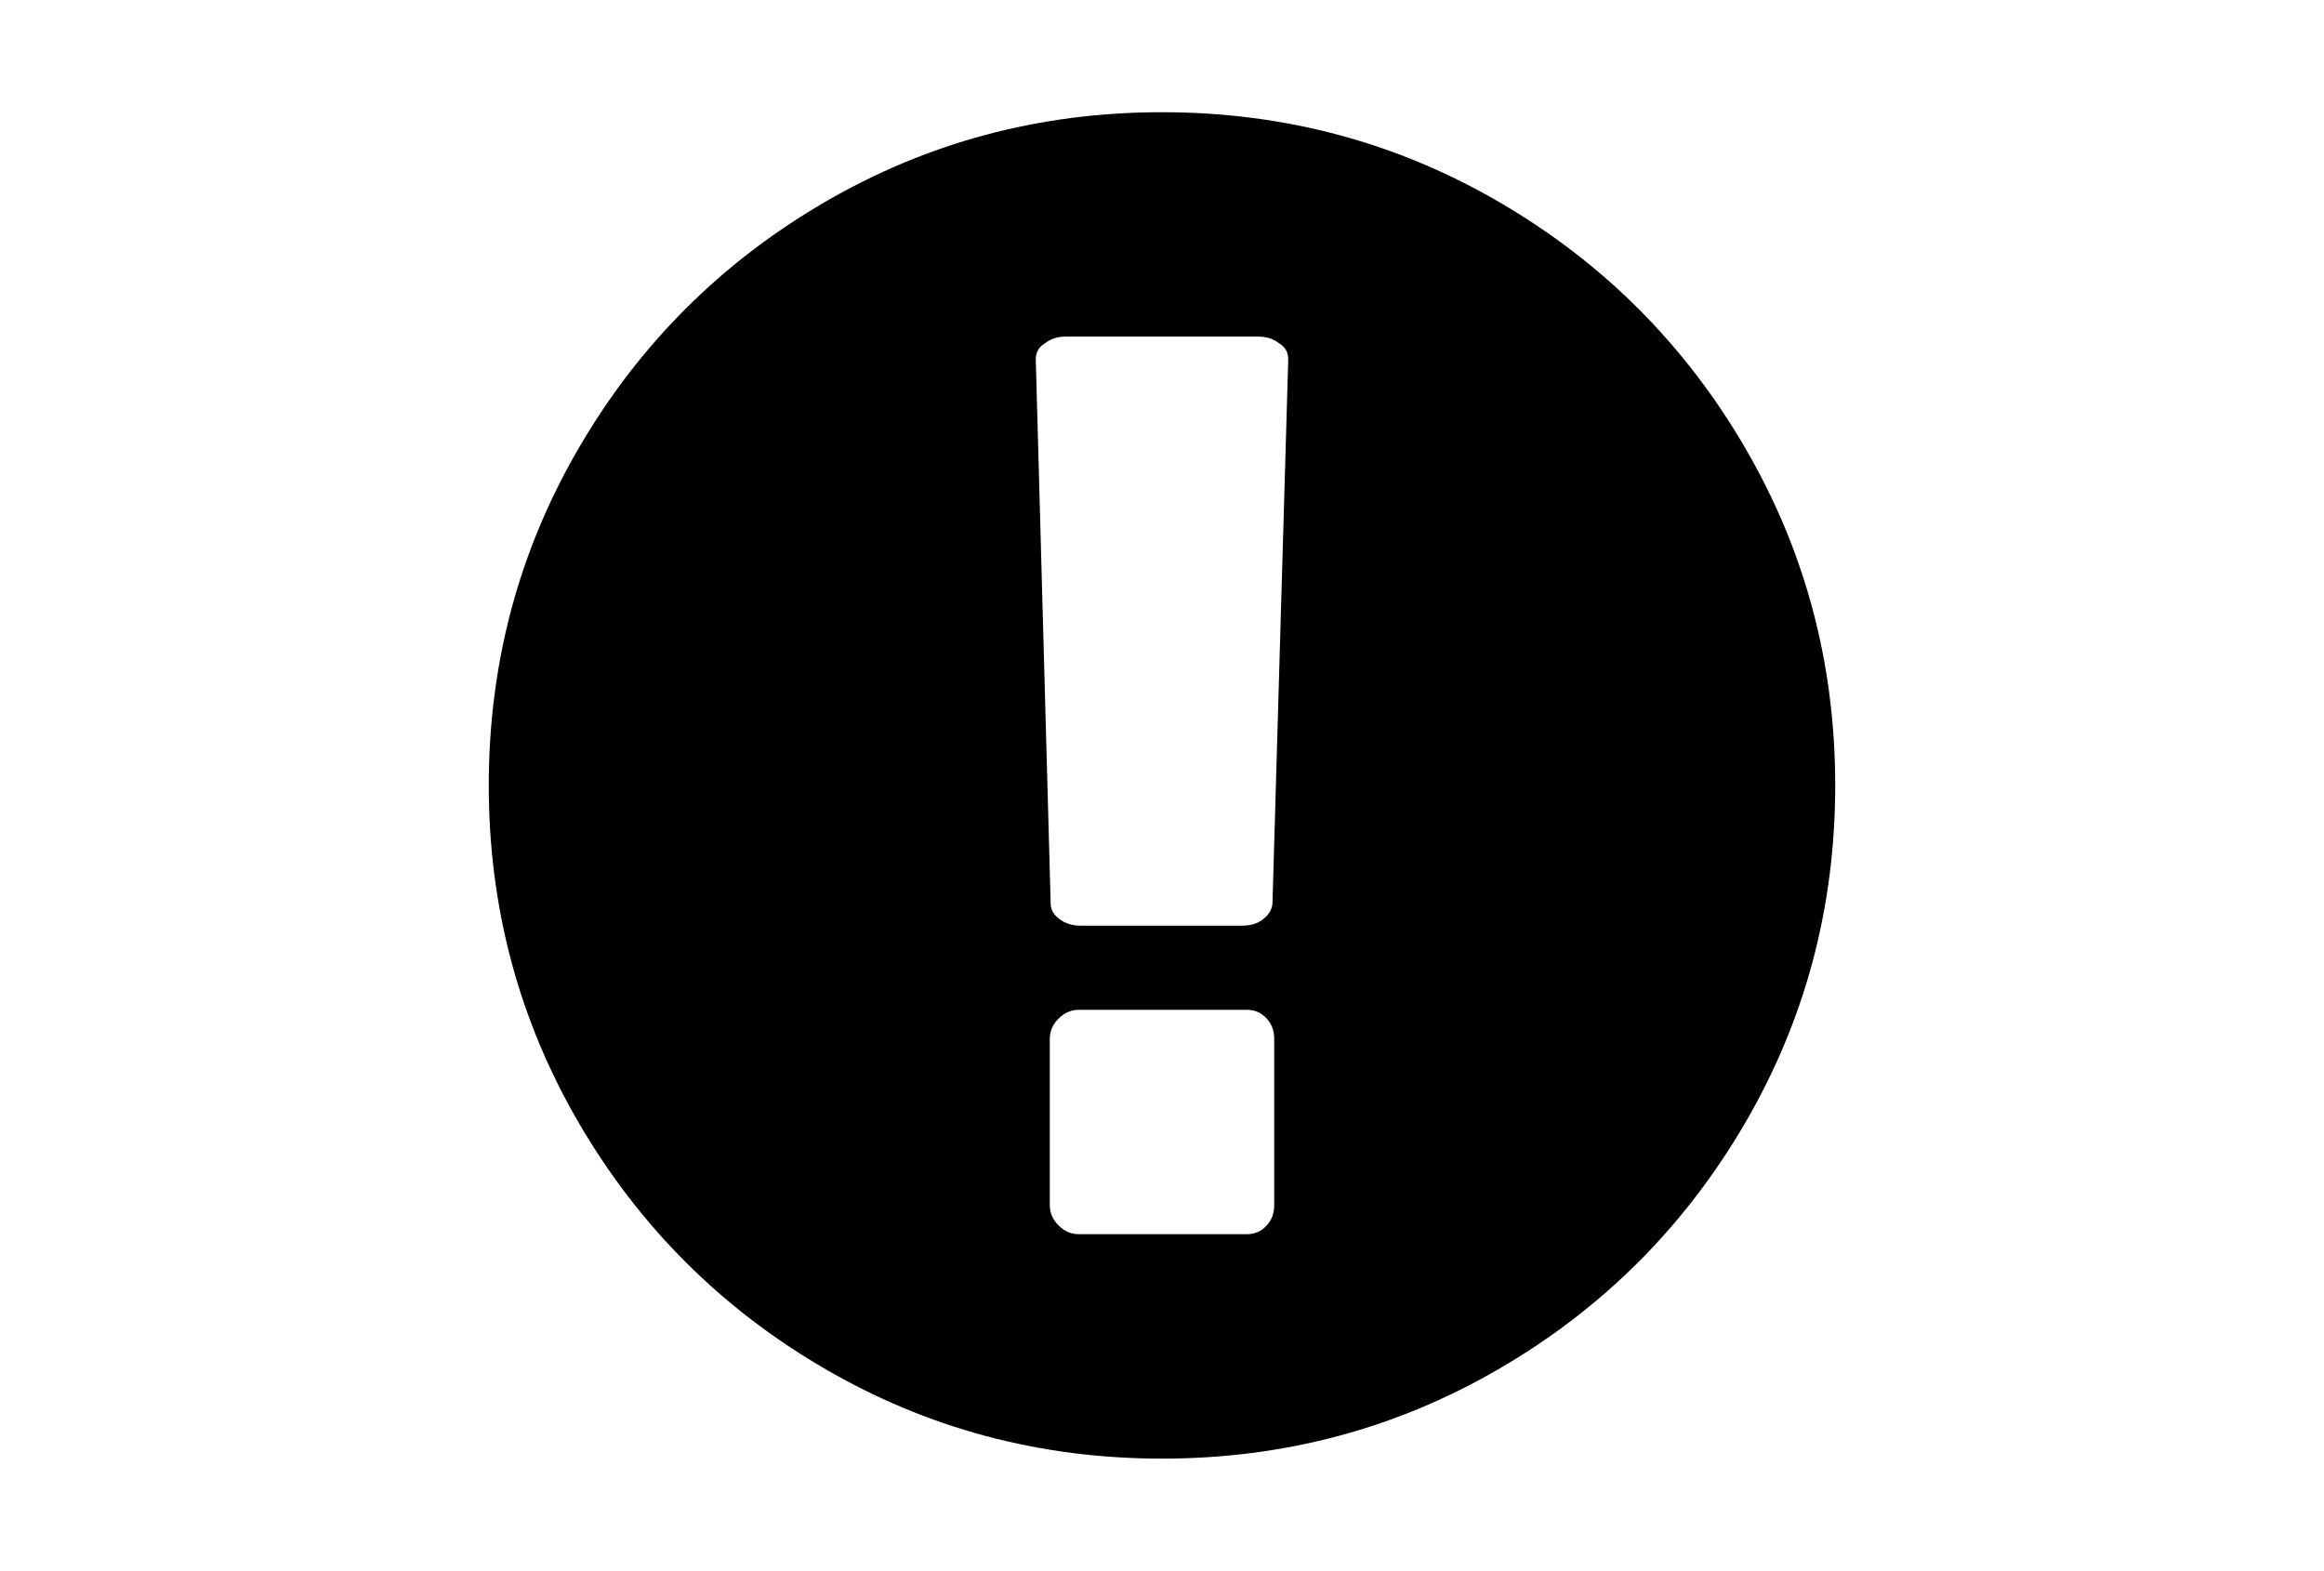
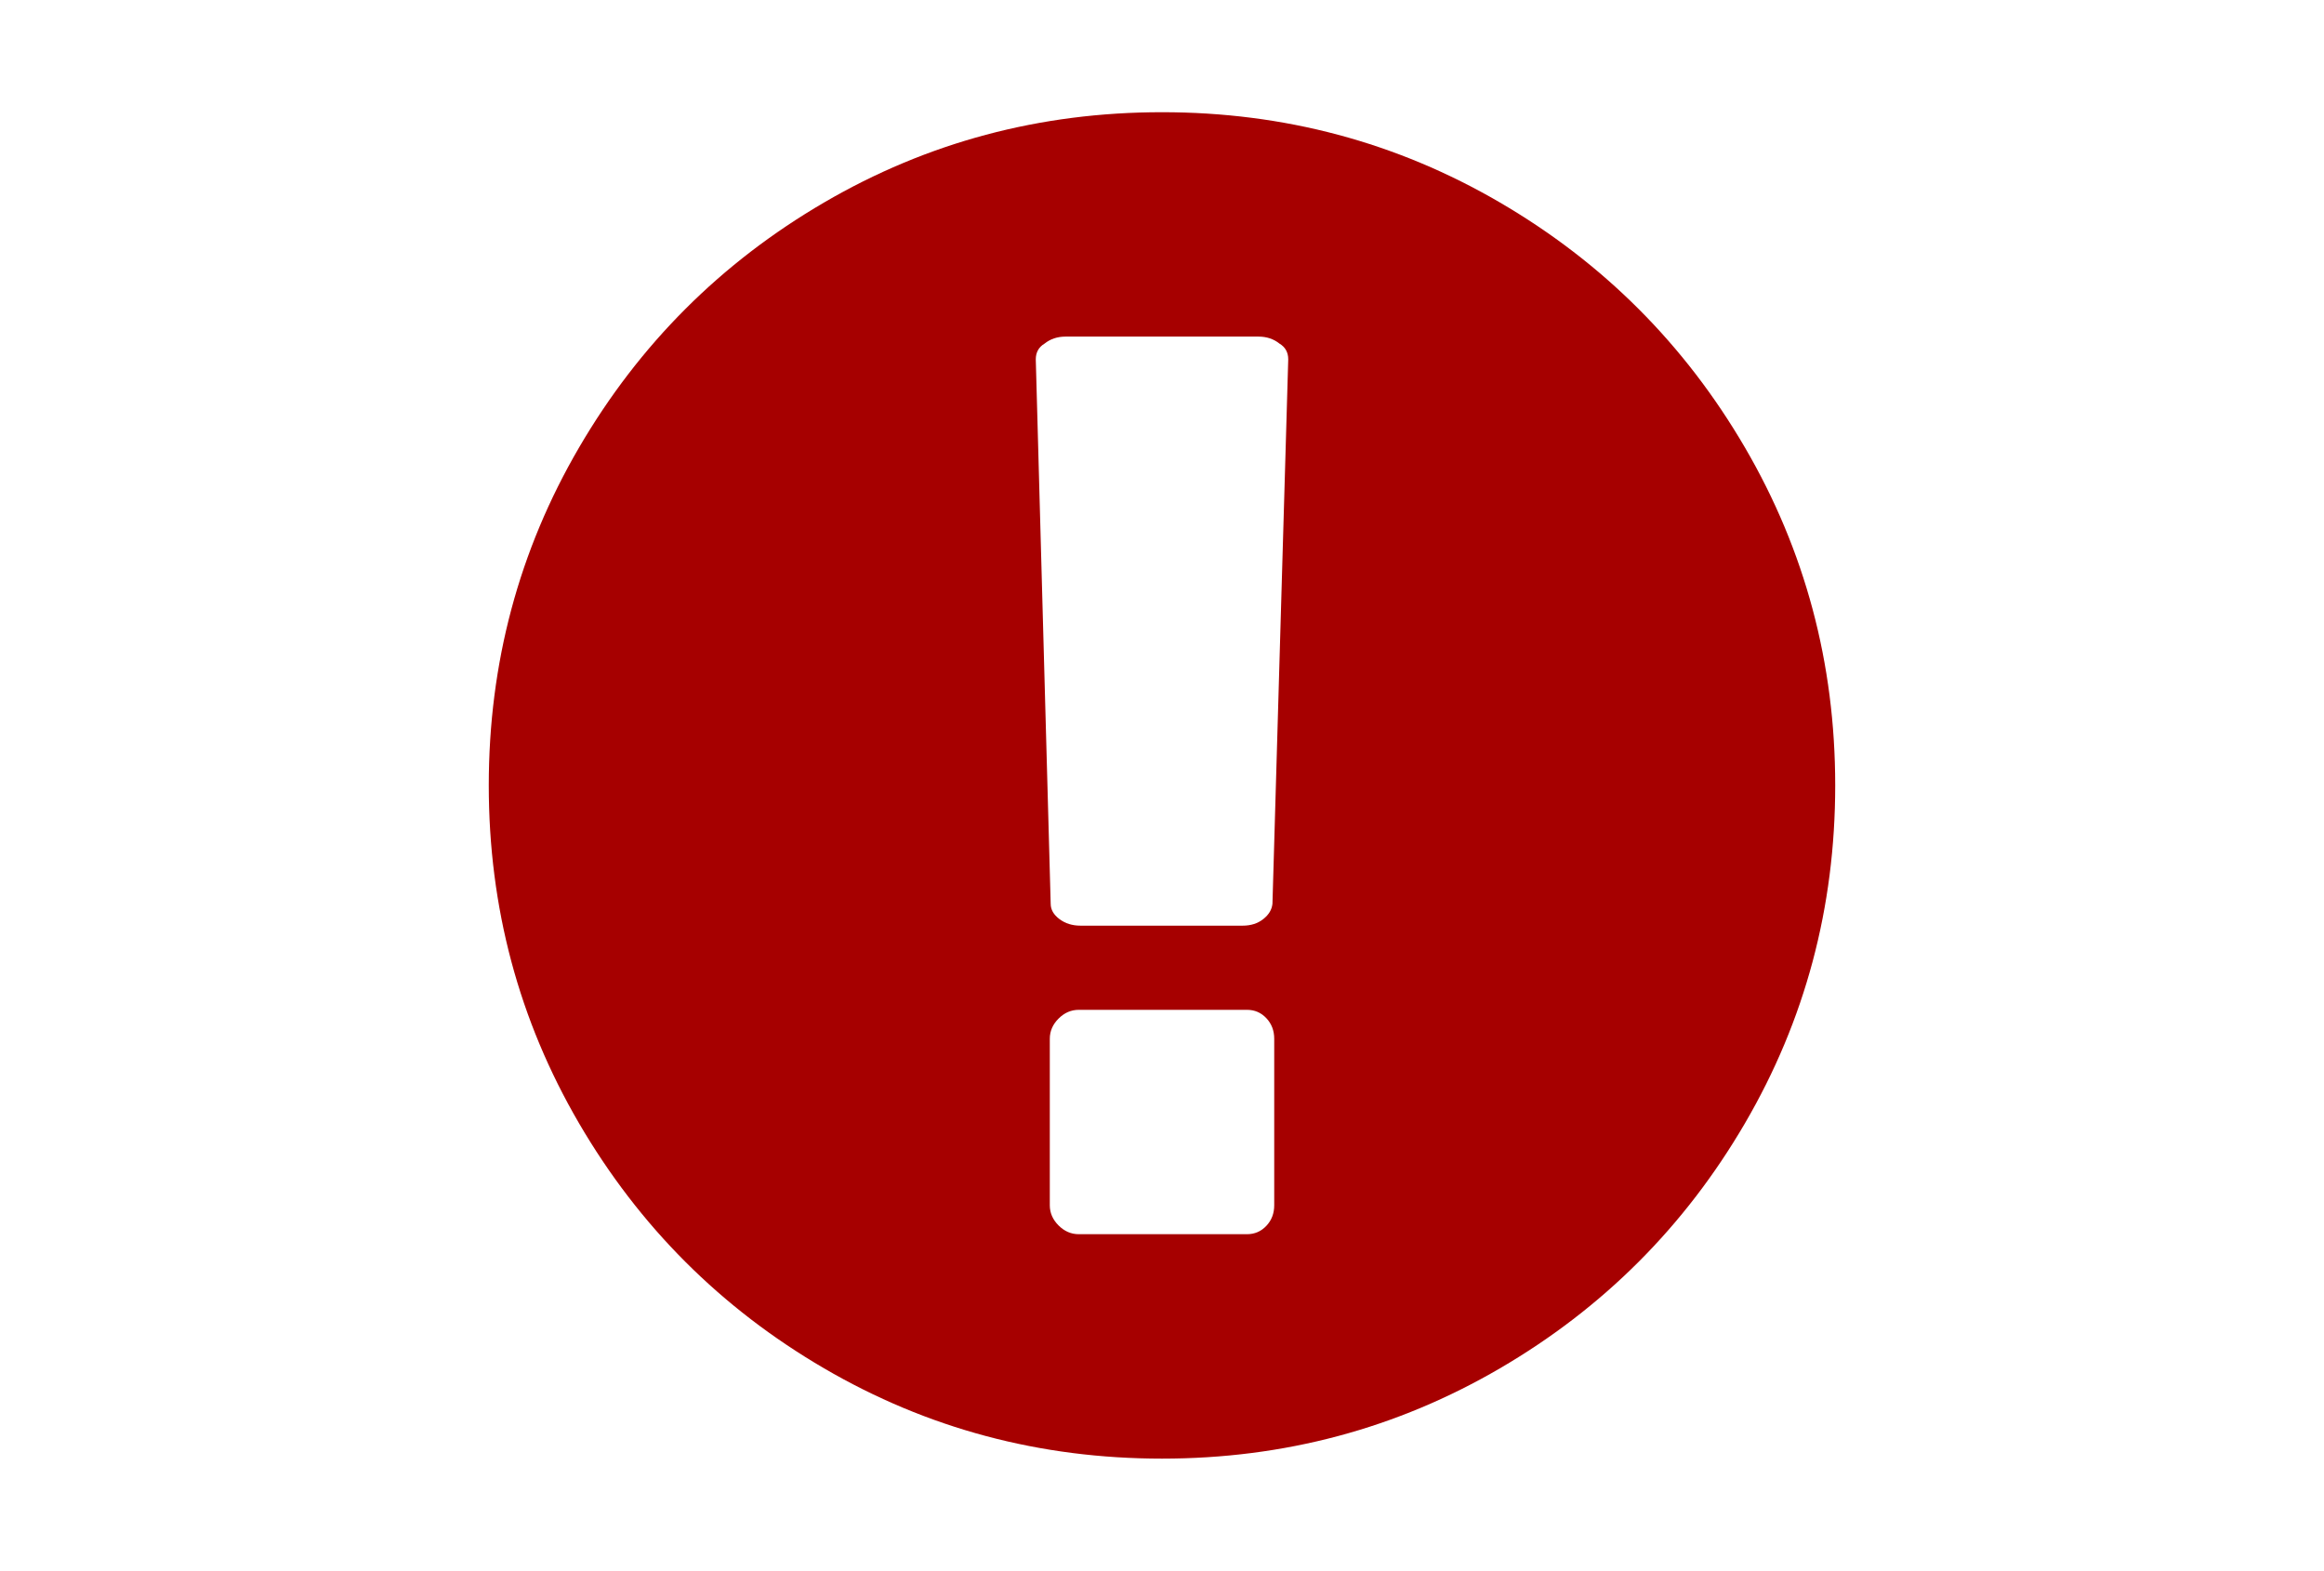
<svg xmlns="http://www.w3.org/2000/svg" version="1.1" id="Capa_1" x="0px" y="0px" width="216px" height="146px" viewBox="0 0 216 146" enable-background="new 0 0 216 146" xml:space="preserve">
-   <path d="M162.18,41.592c-5.595-9.586-13.185-17.176-22.771-22.771c-9.588-5.595-20.055-8.392-31.408-8.392  c-11.352,0-21.821,2.797-31.408,8.392c-9.587,5.594-17.177,13.184-22.772,22.771C48.225,51.179,45.428,61.649,45.428,73  c0,11.351,2.798,21.82,8.392,31.408c5.595,9.584,13.185,17.176,22.772,22.771c9.587,5.595,20.056,8.392,31.408,8.392  c11.352,0,21.822-2.797,31.408-8.392c9.586-5.594,17.176-13.185,22.771-22.771c5.594-9.588,8.391-20.058,8.391-31.408  C170.57,61.649,167.773,51.178,162.18,41.592z M118.43,112.025c0,0.761-0.246,1.398-0.734,1.914s-1.086,0.773-1.793,0.773H100.26  c-0.706,0-1.331-0.271-1.874-0.814c-0.543-0.543-0.814-1.168-0.814-1.873V96.546c0-0.706,0.271-1.331,0.814-1.874  c0.543-0.543,1.168-0.814,1.874-0.814h15.643c0.707,0,1.306,0.258,1.793,0.773c0.488,0.518,0.734,1.154,0.734,1.915V112.025z   M118.266,83.999c-0.055,0.543-0.339,1.019-0.854,1.426c-0.517,0.407-1.154,0.61-1.914,0.61h-15.073  c-0.761,0-1.413-0.203-1.956-0.61c-0.543-0.407-0.815-0.883-0.815-1.426l-1.385-50.595c0-0.653,0.271-1.141,0.814-1.467  c0.544-0.434,1.196-0.652,1.956-0.652h17.926c0.761,0,1.412,0.217,1.955,0.652c0.543,0.326,0.813,0.815,0.813,1.467L118.266,83.999z  " />
+   <path fill="#a60000" d="M162.18,41.592c-5.595-9.586-13.185-17.176-22.771-22.771c-9.588-5.595-20.055-8.392-31.408-8.392  c-11.352,0-21.821,2.797-31.408,8.392c-9.587,5.594-17.177,13.184-22.772,22.771C48.225,51.179,45.428,61.649,45.428,73  c0,11.351,2.798,21.82,8.392,31.408c5.595,9.584,13.185,17.176,22.772,22.771c9.587,5.595,20.056,8.392,31.408,8.392  c11.352,0,21.822-2.797,31.408-8.392c9.586-5.594,17.176-13.185,22.771-22.771c5.594-9.588,8.391-20.058,8.391-31.408  C170.57,61.649,167.773,51.178,162.18,41.592z M118.43,112.025c0,0.761-0.246,1.398-0.734,1.914s-1.086,0.773-1.793,0.773H100.26  c-0.706,0-1.331-0.271-1.874-0.814c-0.543-0.543-0.814-1.168-0.814-1.873V96.546c0-0.706,0.271-1.331,0.814-1.874  c0.543-0.543,1.168-0.814,1.874-0.814h15.643c0.707,0,1.306,0.258,1.793,0.773c0.488,0.518,0.734,1.154,0.734,1.915V112.025z   M118.266,83.999c-0.055,0.543-0.339,1.019-0.854,1.426c-0.517,0.407-1.154,0.61-1.914,0.61h-15.073  c-0.761,0-1.413-0.203-1.956-0.61c-0.543-0.407-0.815-0.883-0.815-1.426l-1.385-50.595c0-0.653,0.271-1.141,0.814-1.467  c0.544-0.434,1.196-0.652,1.956-0.652h17.926c0.761,0,1.412,0.217,1.955,0.652c0.543,0.326,0.813,0.815,0.813,1.467L118.266,83.999z  " />
</svg>
